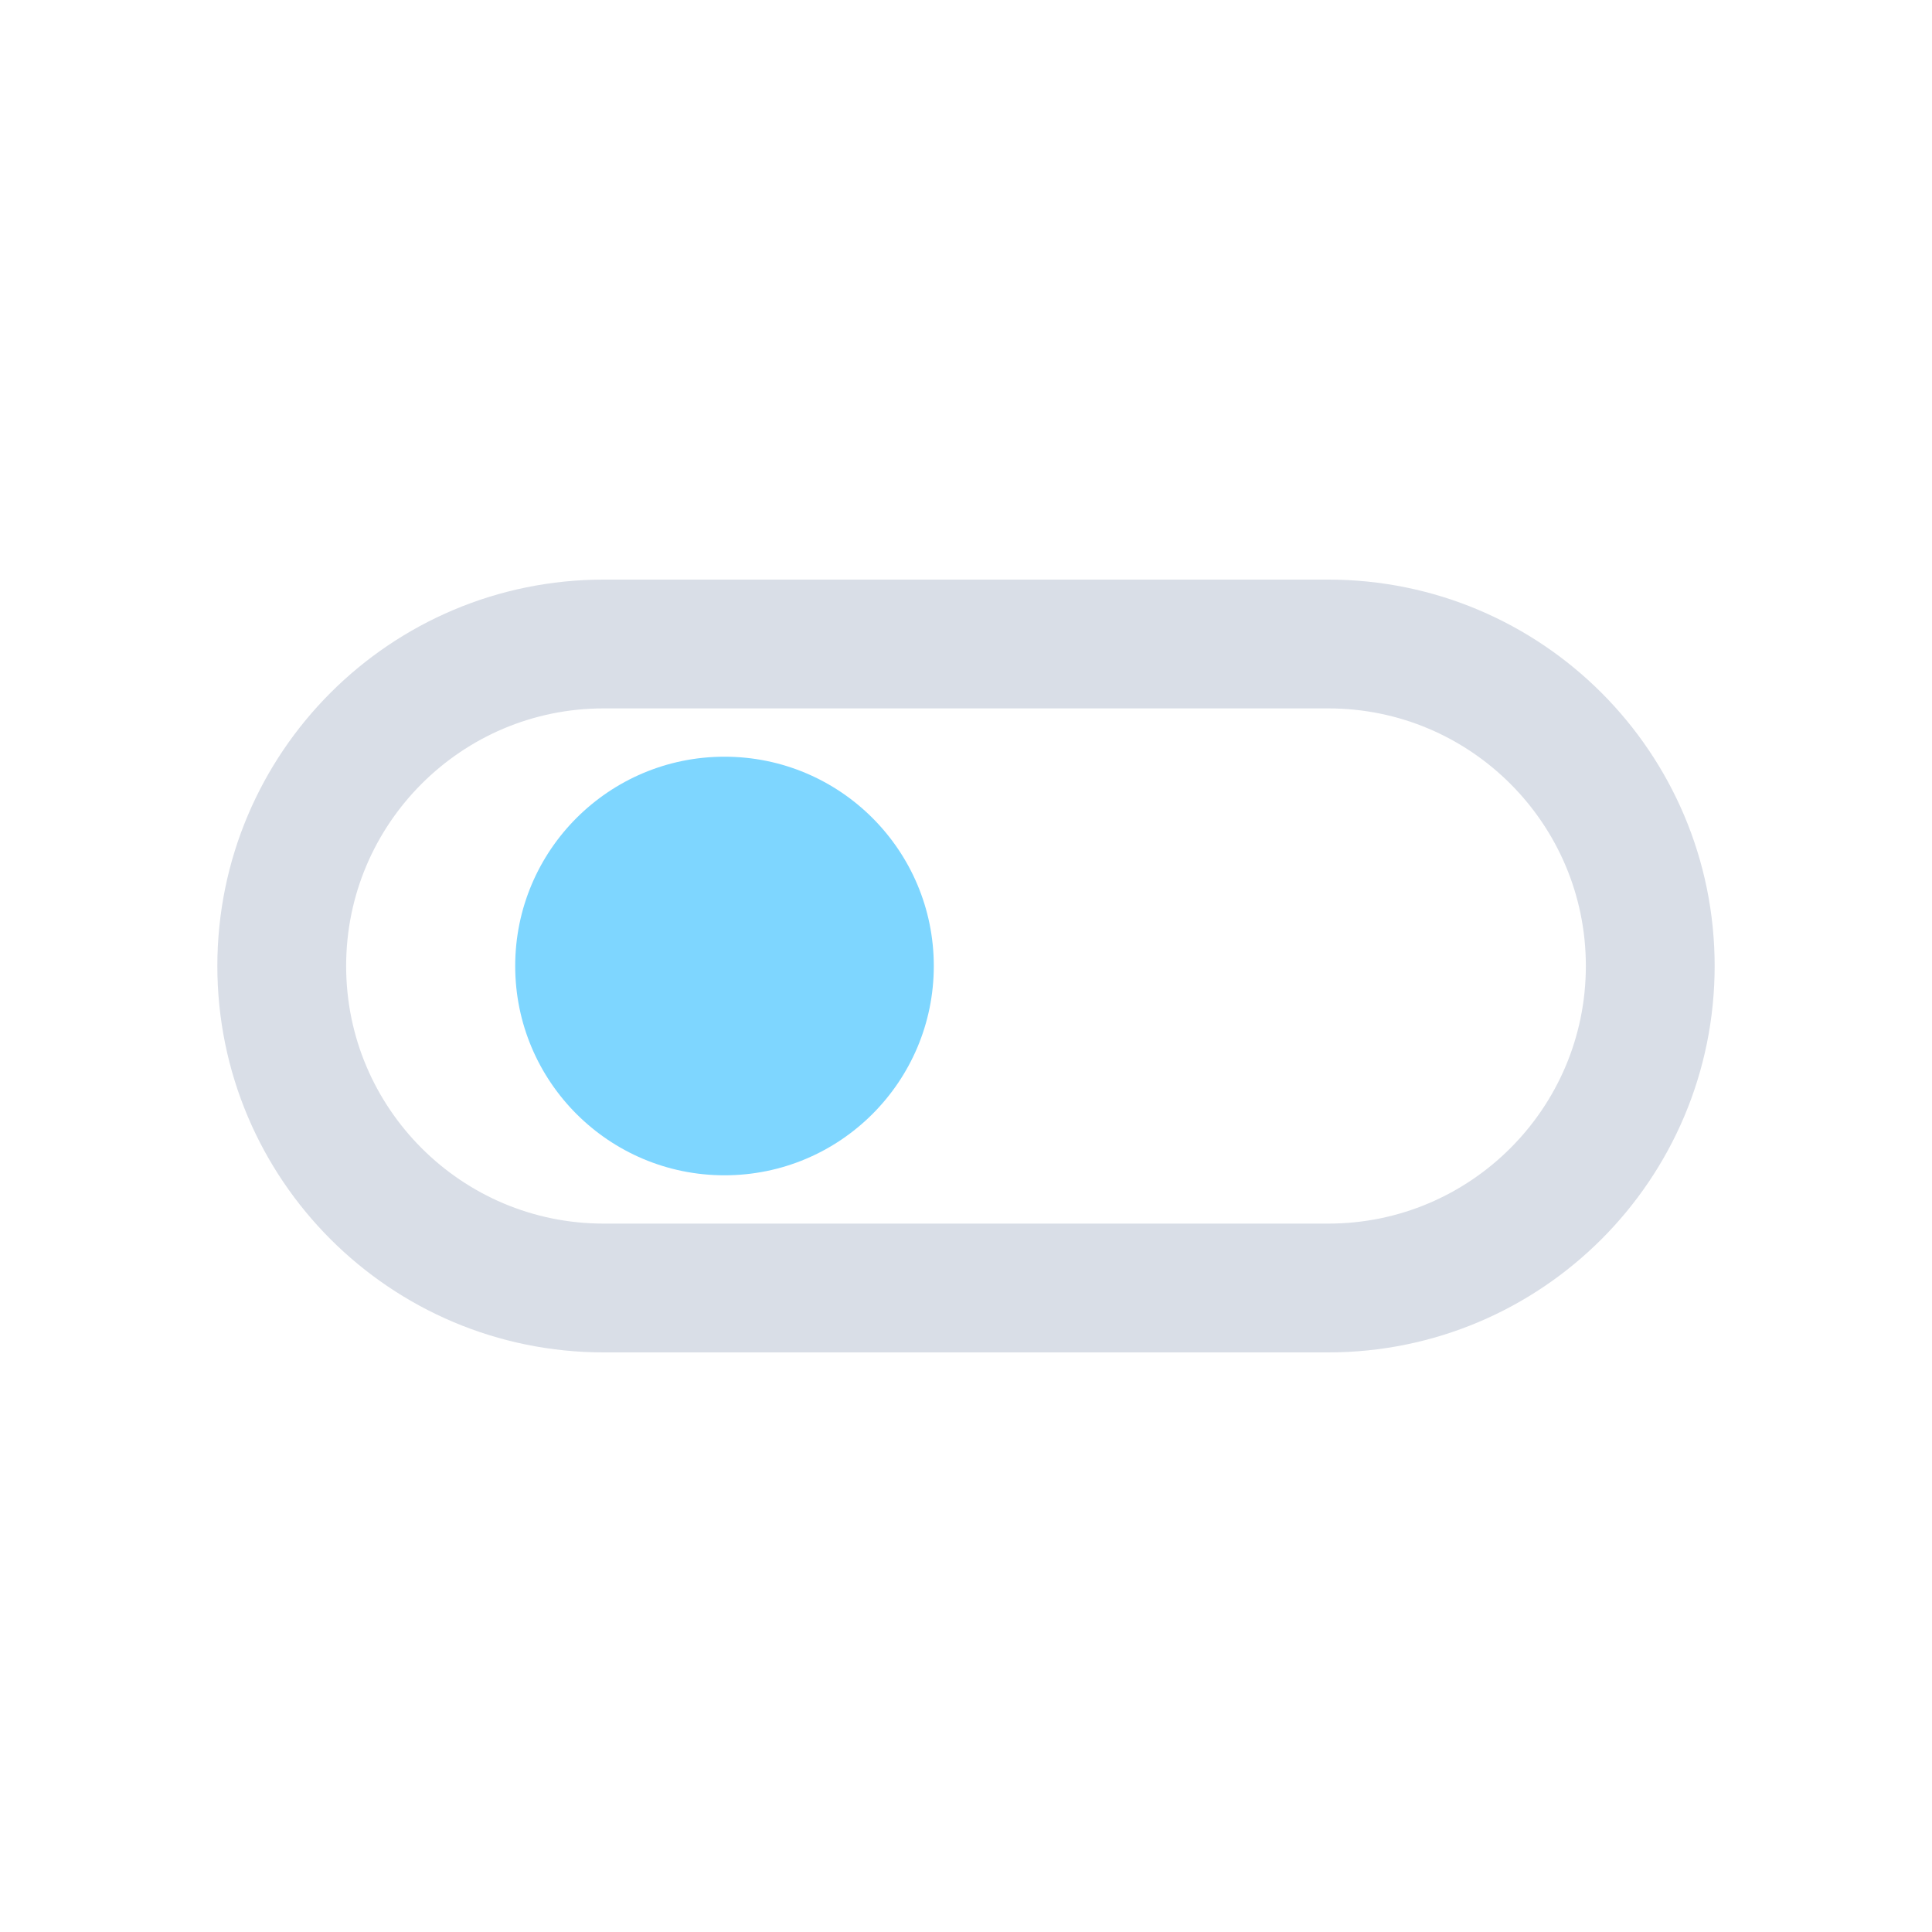
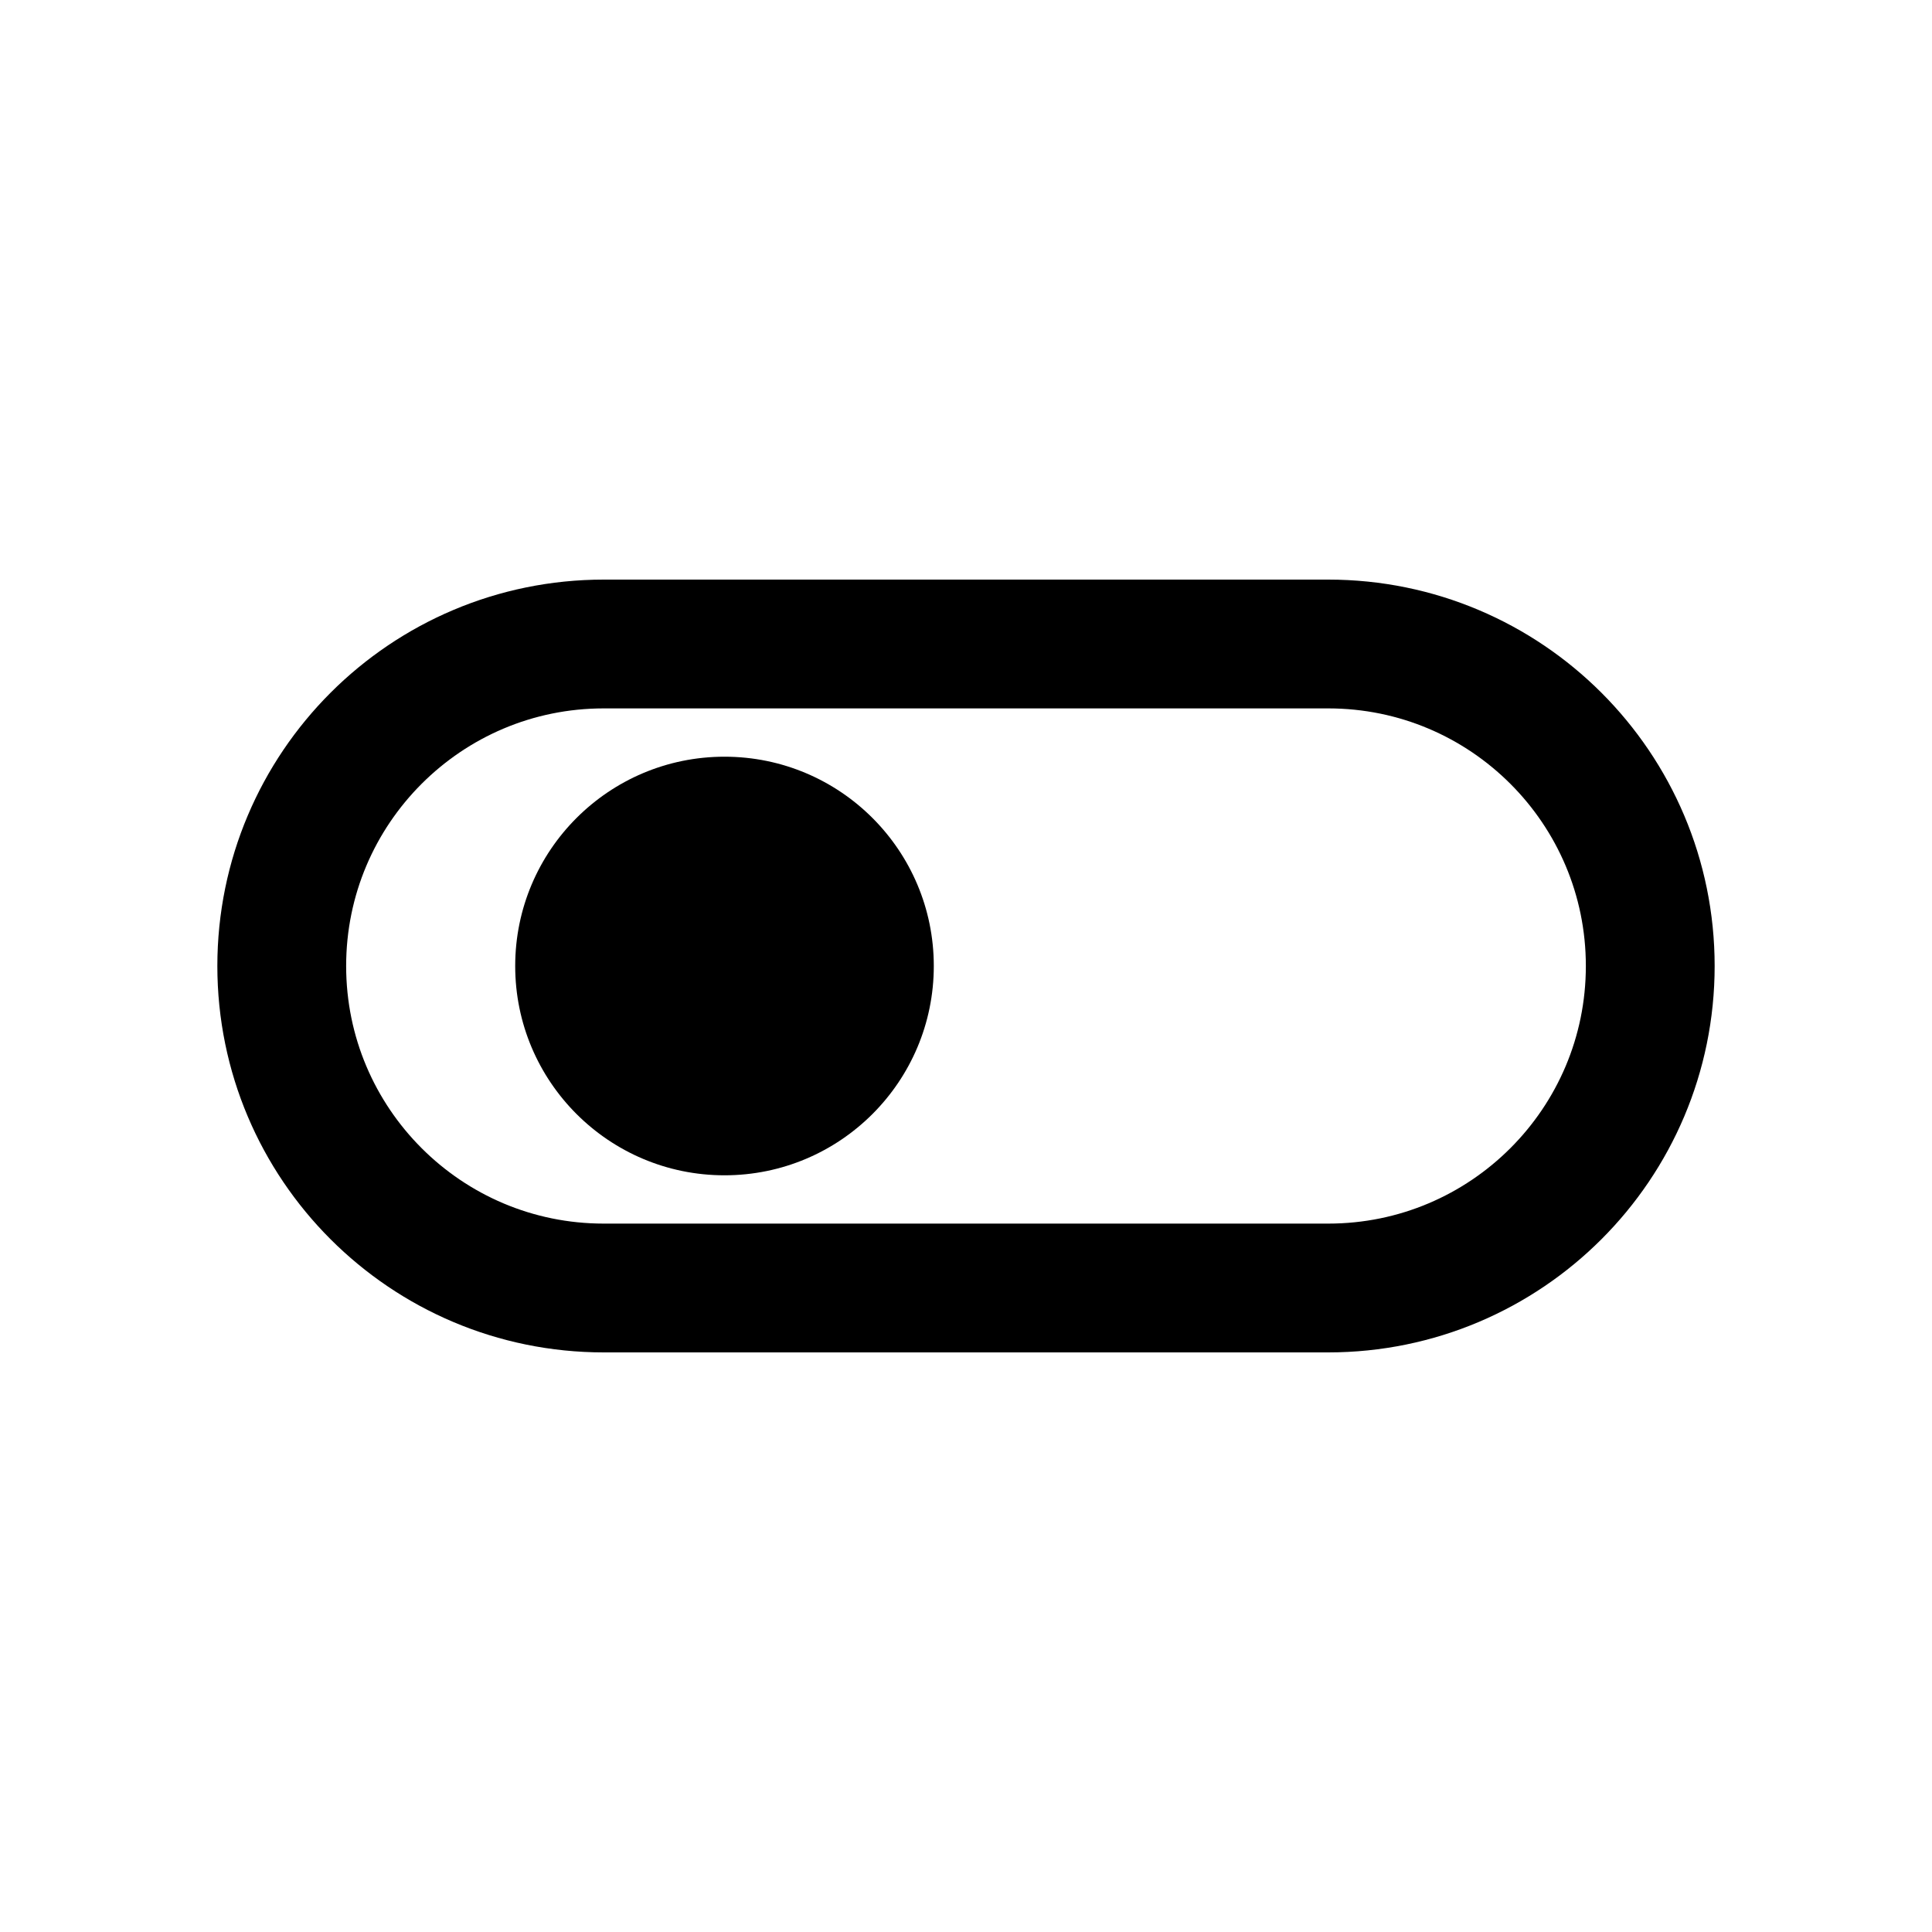
<svg xmlns="http://www.w3.org/2000/svg" width="24" height="24" viewBox="0 0 24 24" fill="none">
-   <rect x="3.5" y="8" width="17" height="8" rx="4" stroke="#D9DEE7" stroke-width="1.6" />
-   <circle cx="9" cy="12" r="2.6" fill="#7ED6FF" />
+   <rect x="3.5" y="8" width="17" height="8" rx="4" stroke="currentColor" stroke-width="1.6" />
+   <circle cx="9" cy="12" r="2.6" fill="currentColor" />
</svg>
